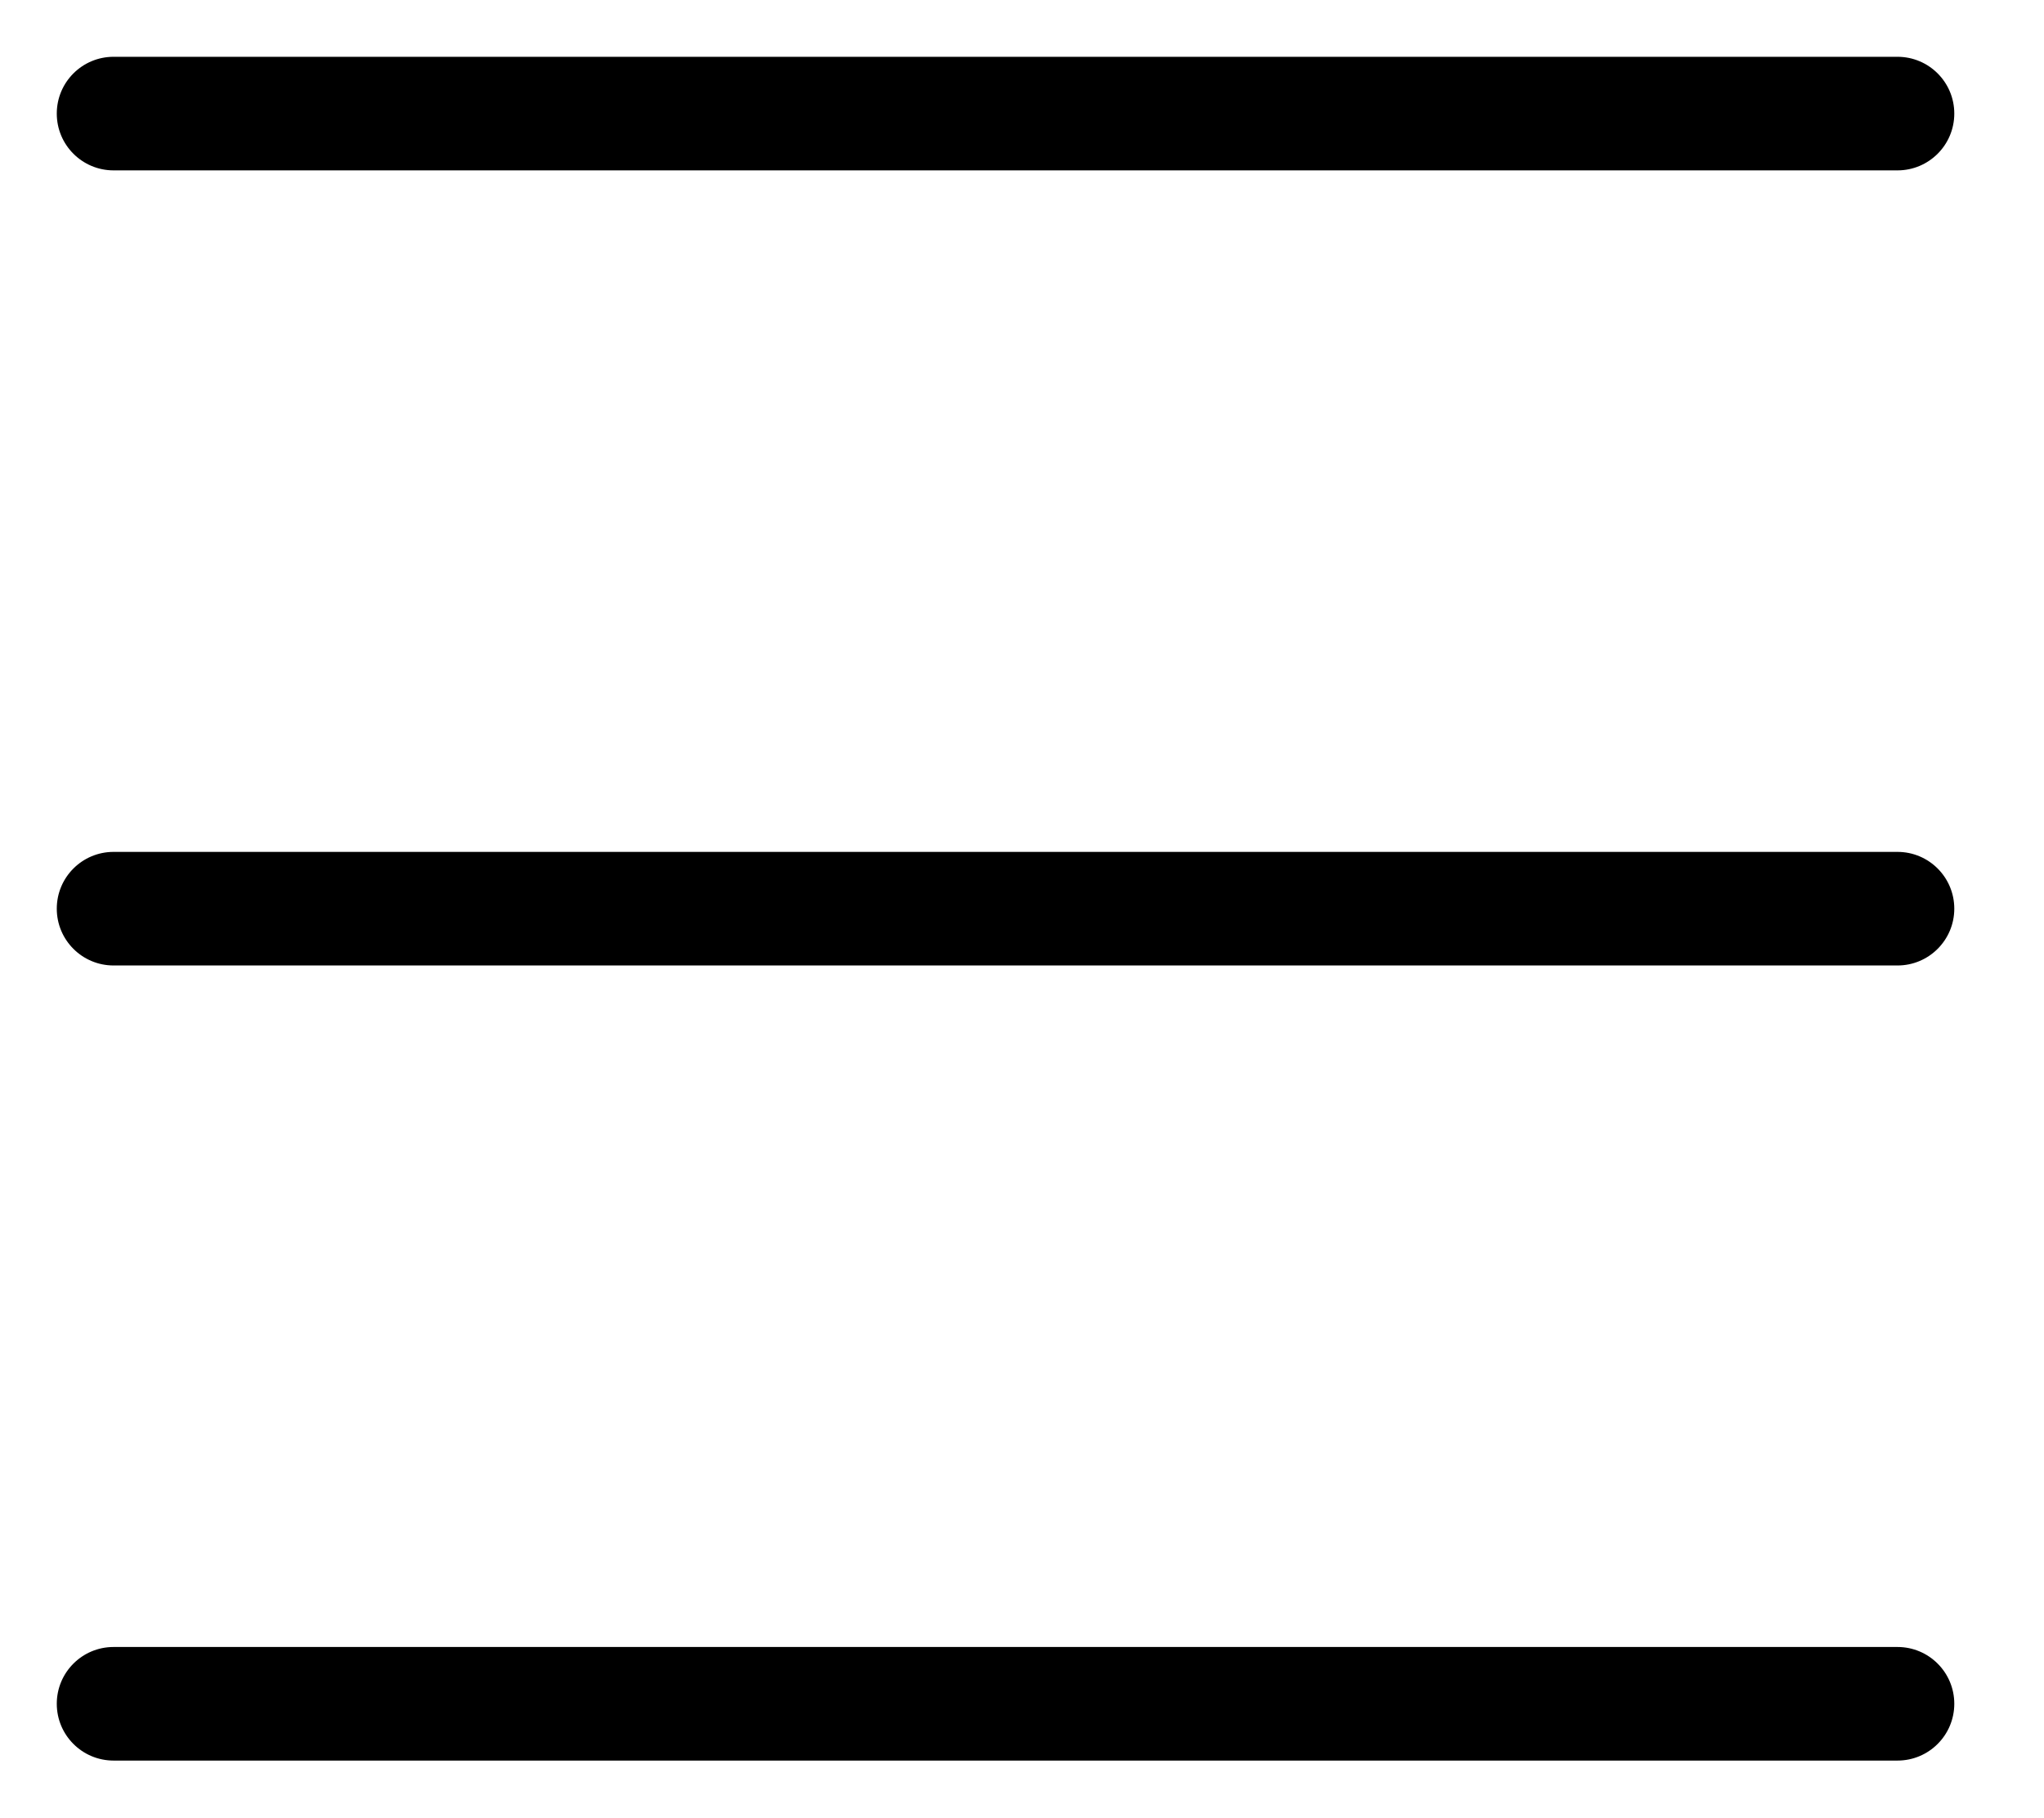
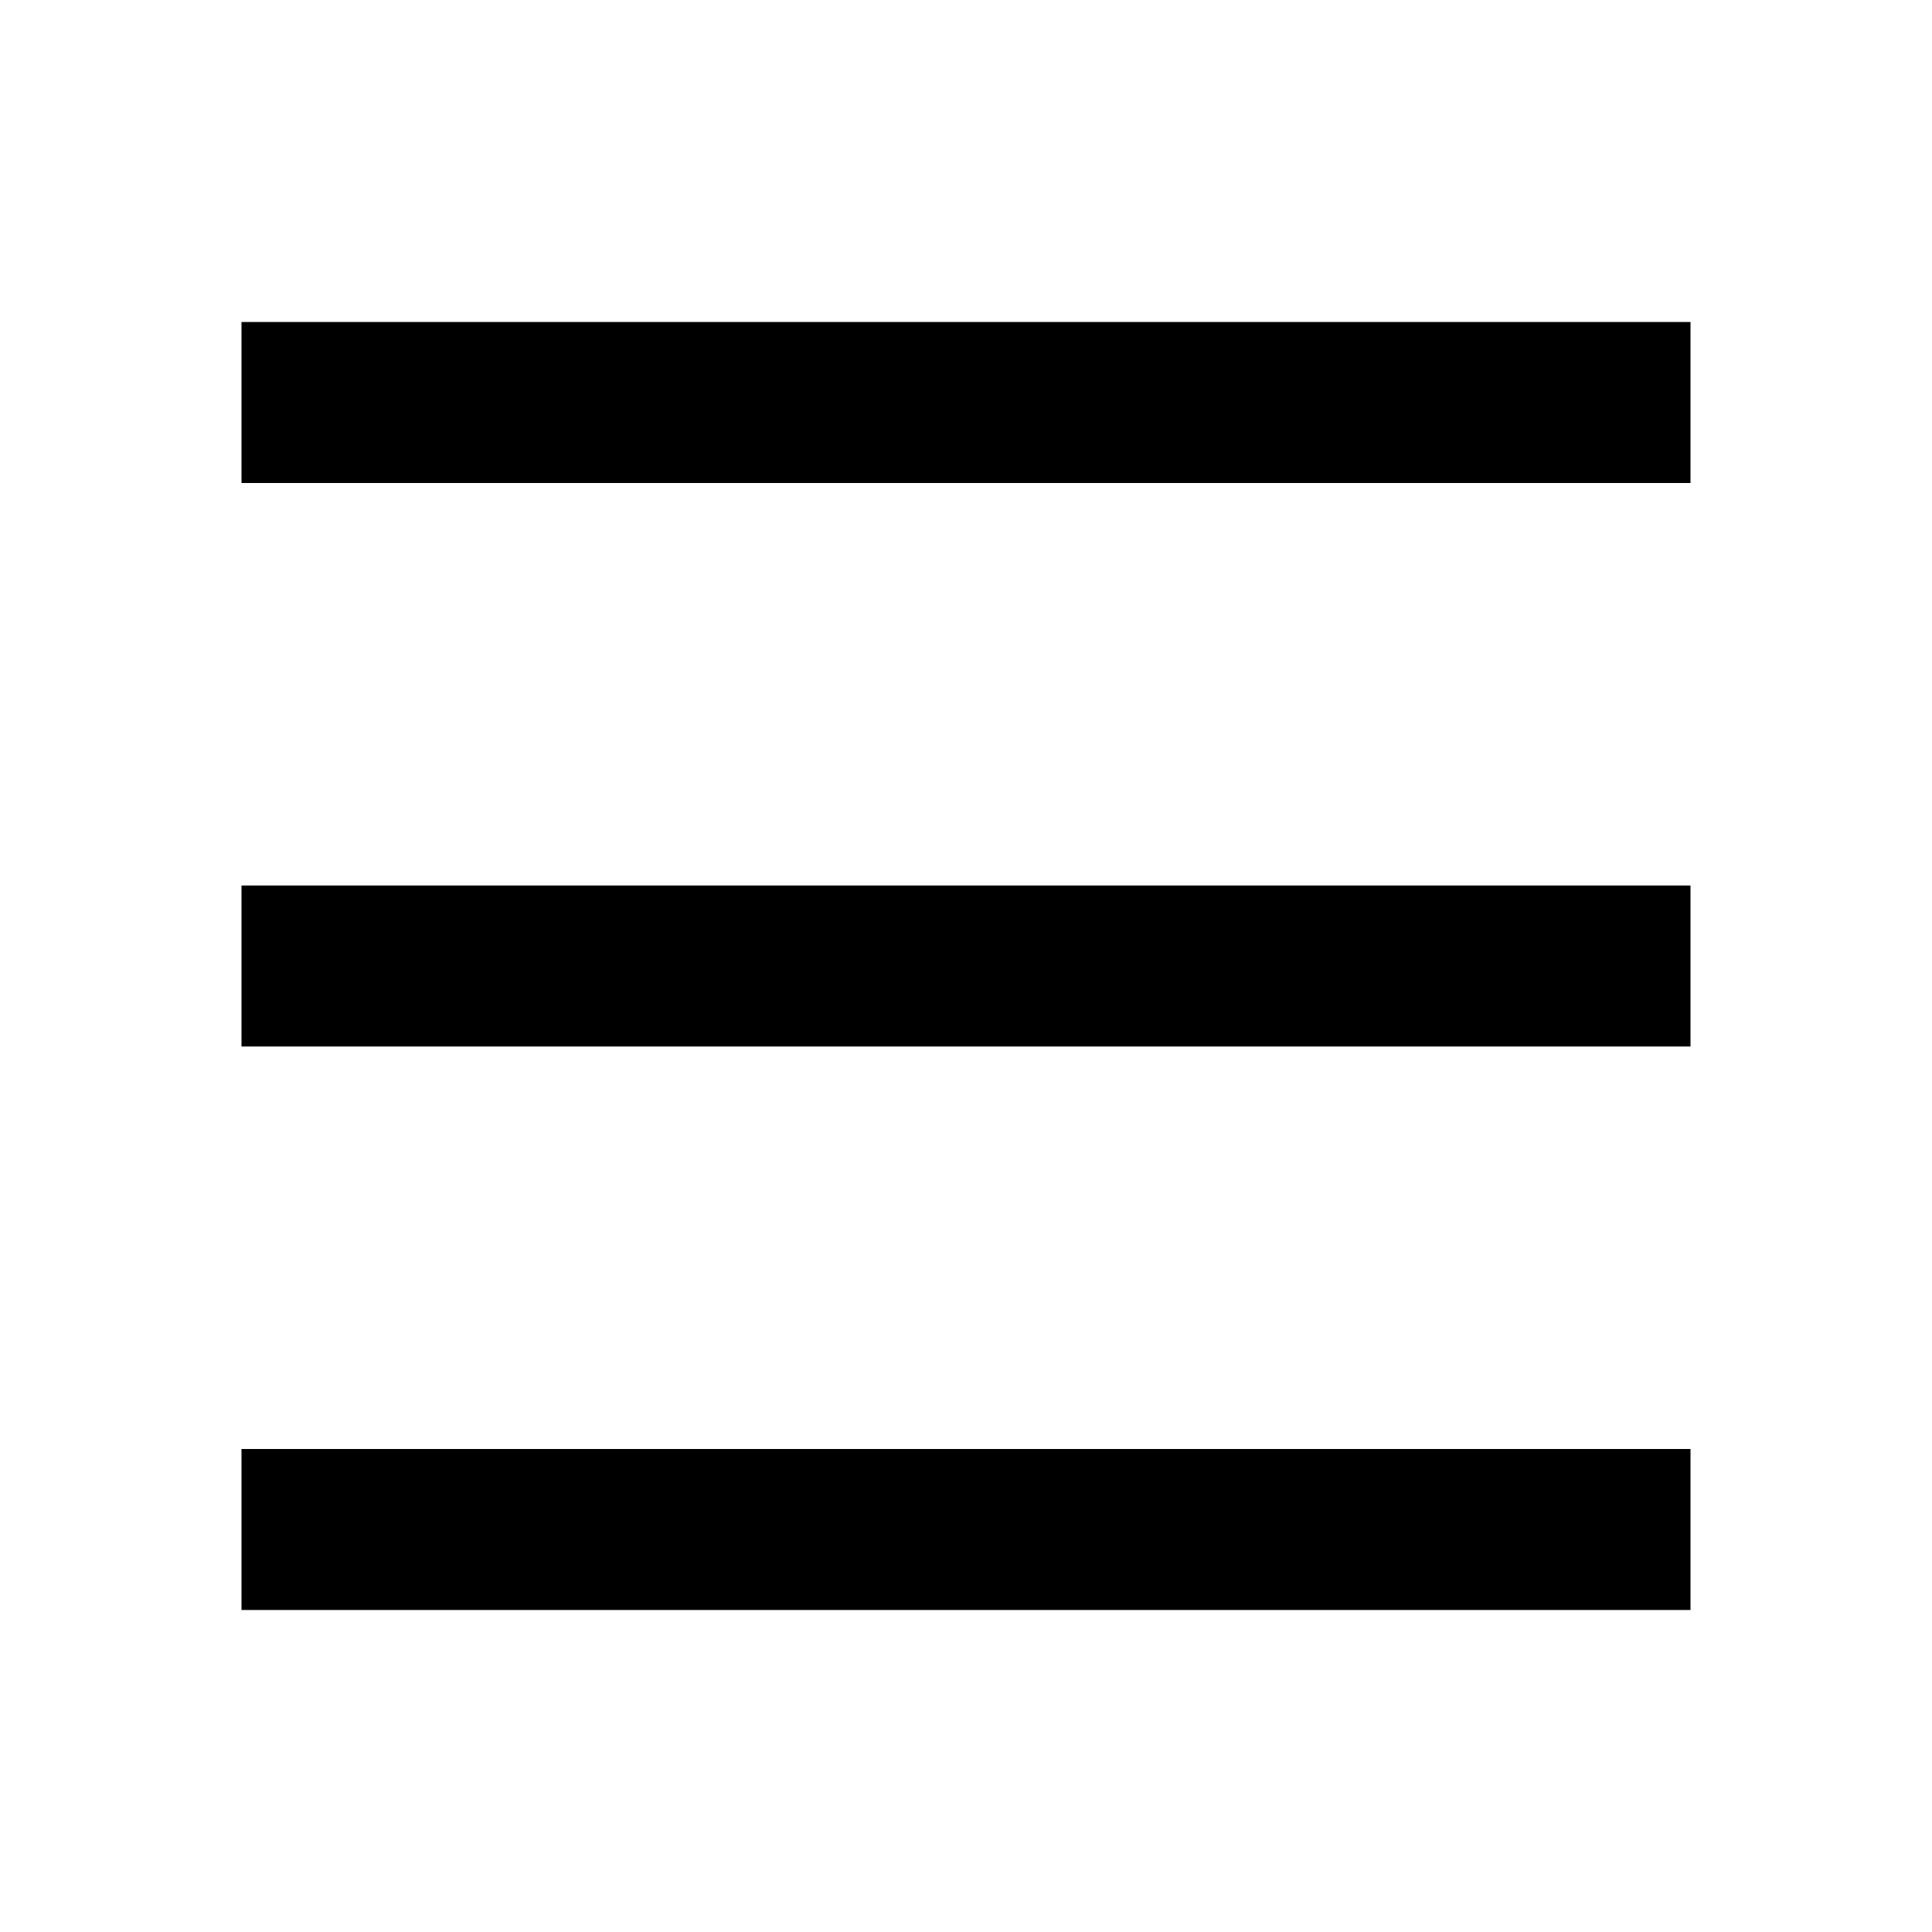
- <svg xmlns="http://www.w3.org/2000/svg" fill="none" class="icon icon-hamburger" viewBox="0 0 18 16">
-   <path fill="currentColor" d="M1 .5a.5.5 0 1 0 0 1h15.71a.5.5 0 0 0 0-1zM.5 8a.5.5 0 0 1 .5-.5h15.71a.5.5 0 0 1 0 1H1A.5.5 0 0 1 .5 8m0 7a.5.5 0 0 1 .5-.5h15.71a.5.5 0 0 1 0 1H1a.5.5 0 0 1-.5-.5" />
+ <svg xmlns="http://www.w3.org/2000/svg" class="icon icon-hamburger" viewBox="0 0 24 24" fill="none">
+   <rect x="3" y="4" width="18" height="2" fill="currentColor" />
+   <rect x="3" y="11" width="18" height="2" fill="currentColor" />
+   <rect x="3" y="18" width="18" height="2" fill="currentColor" />
</svg>
